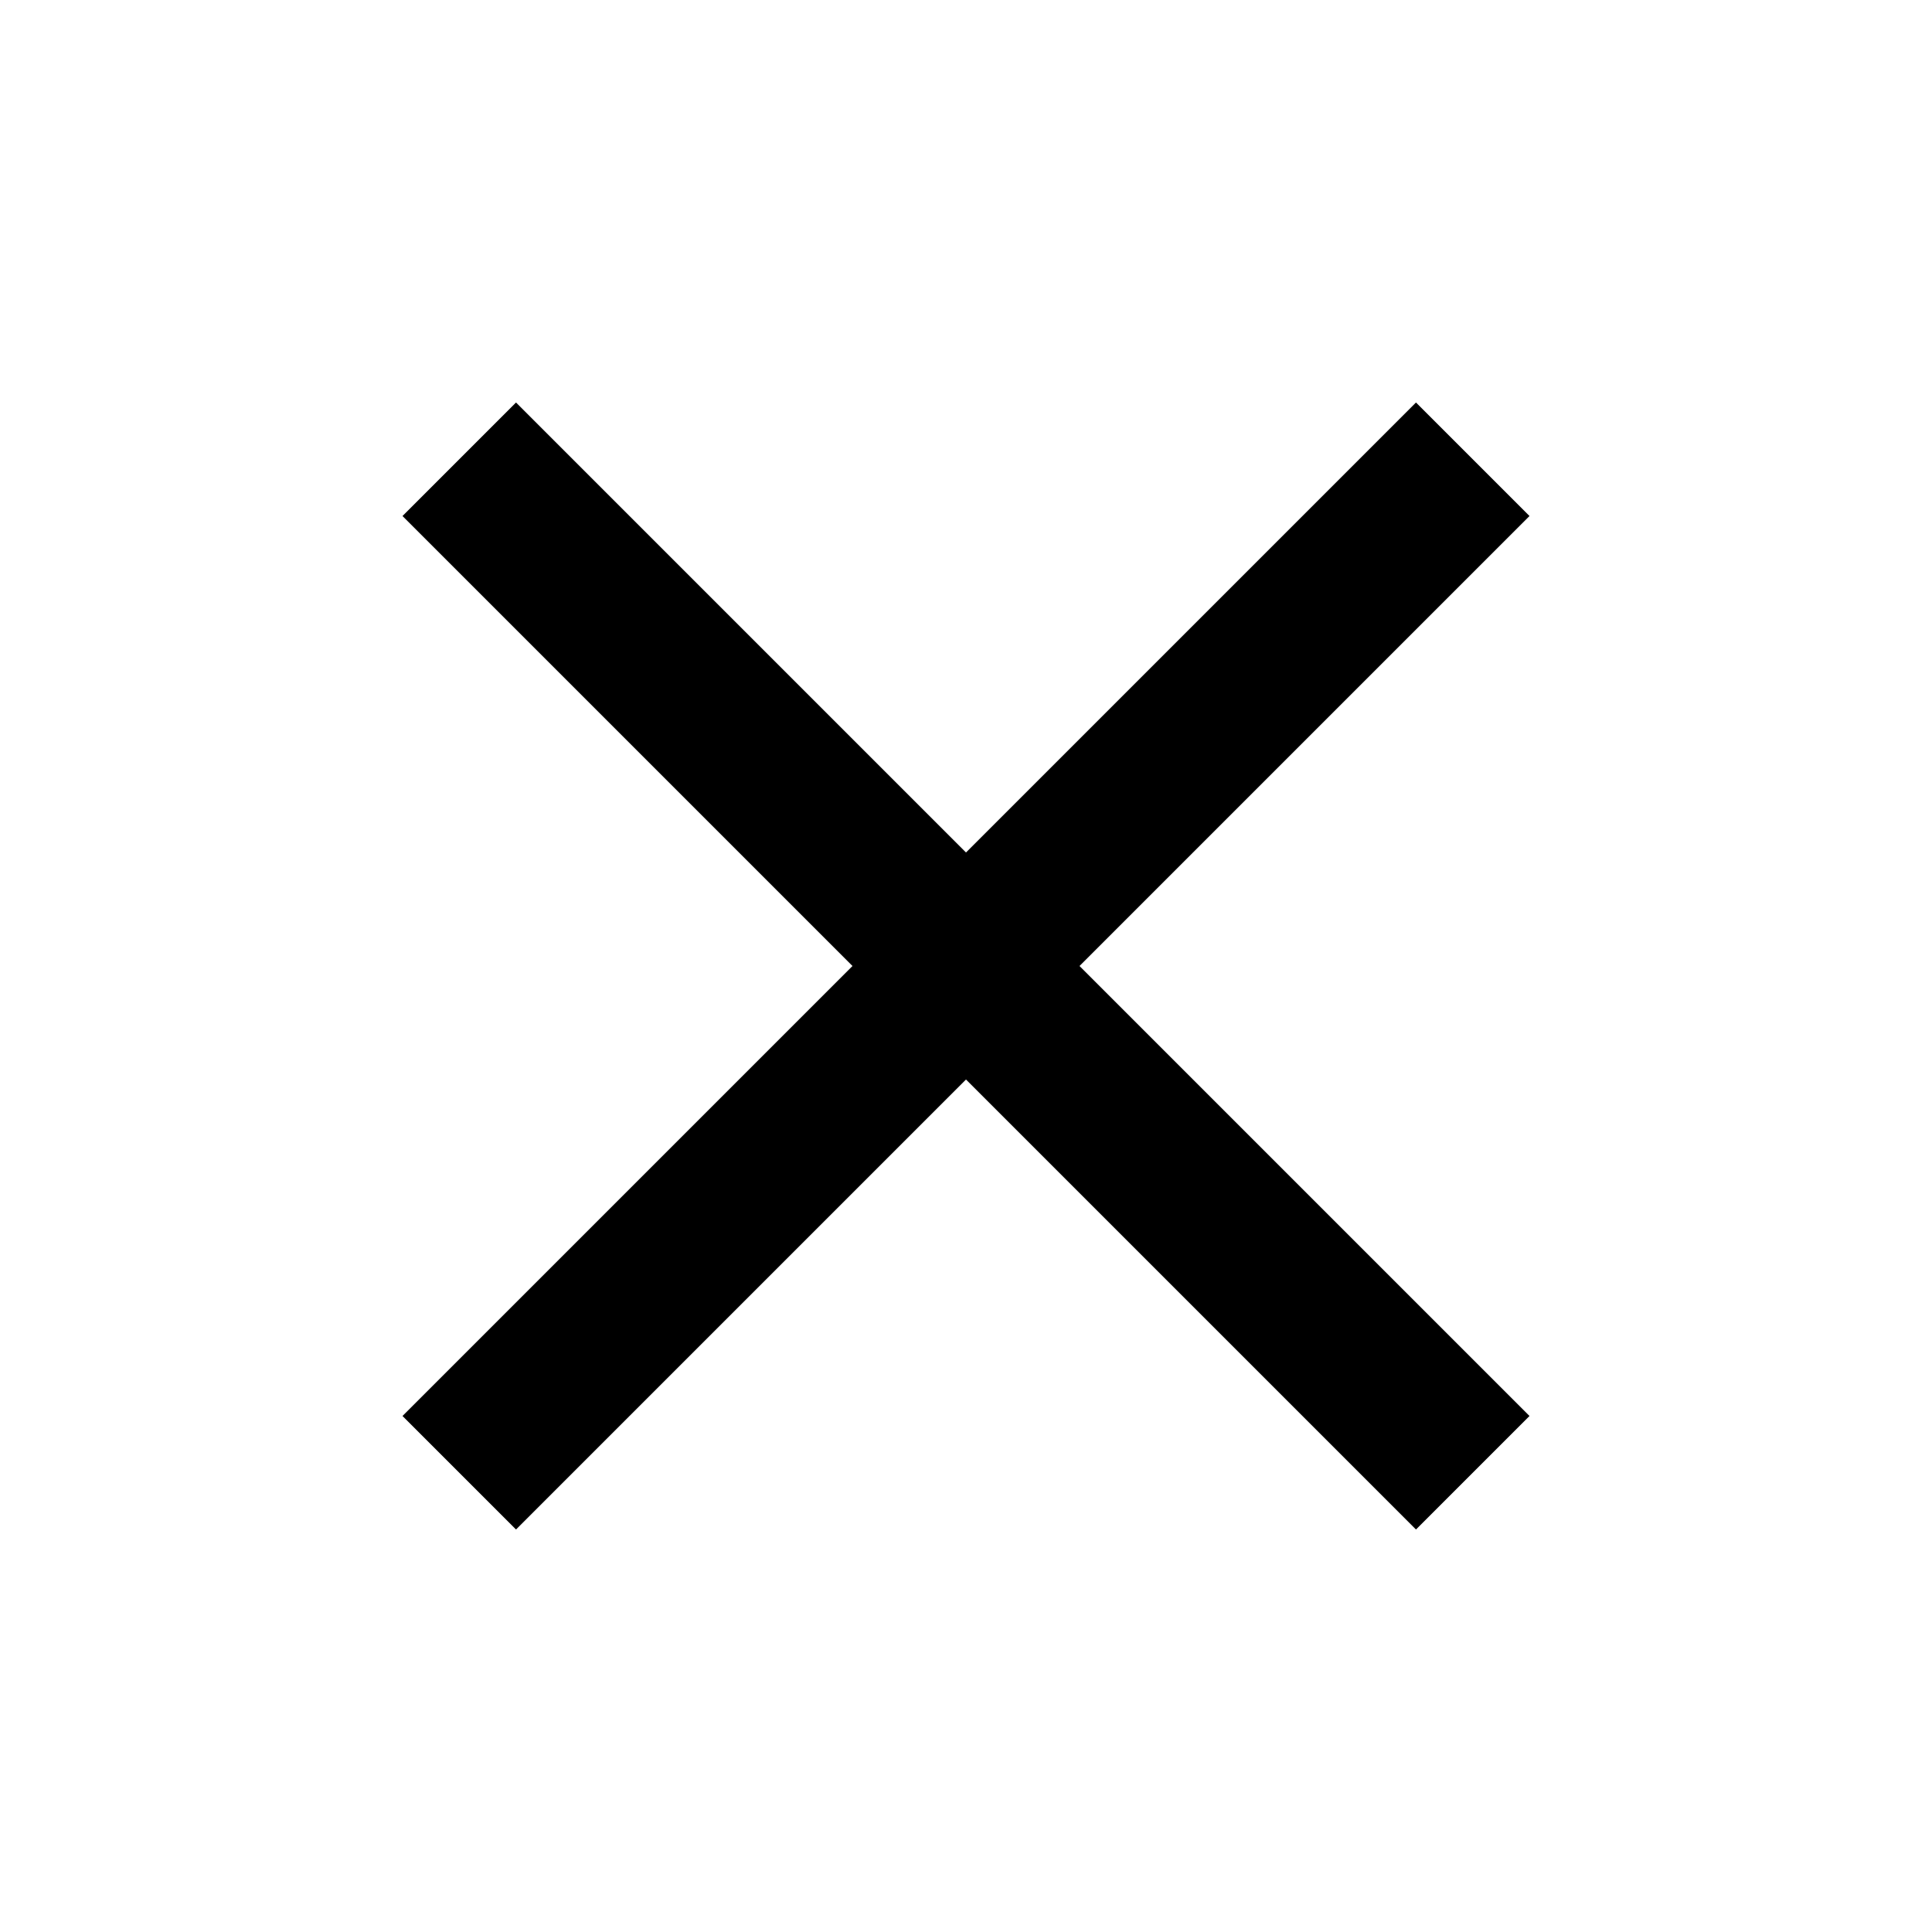
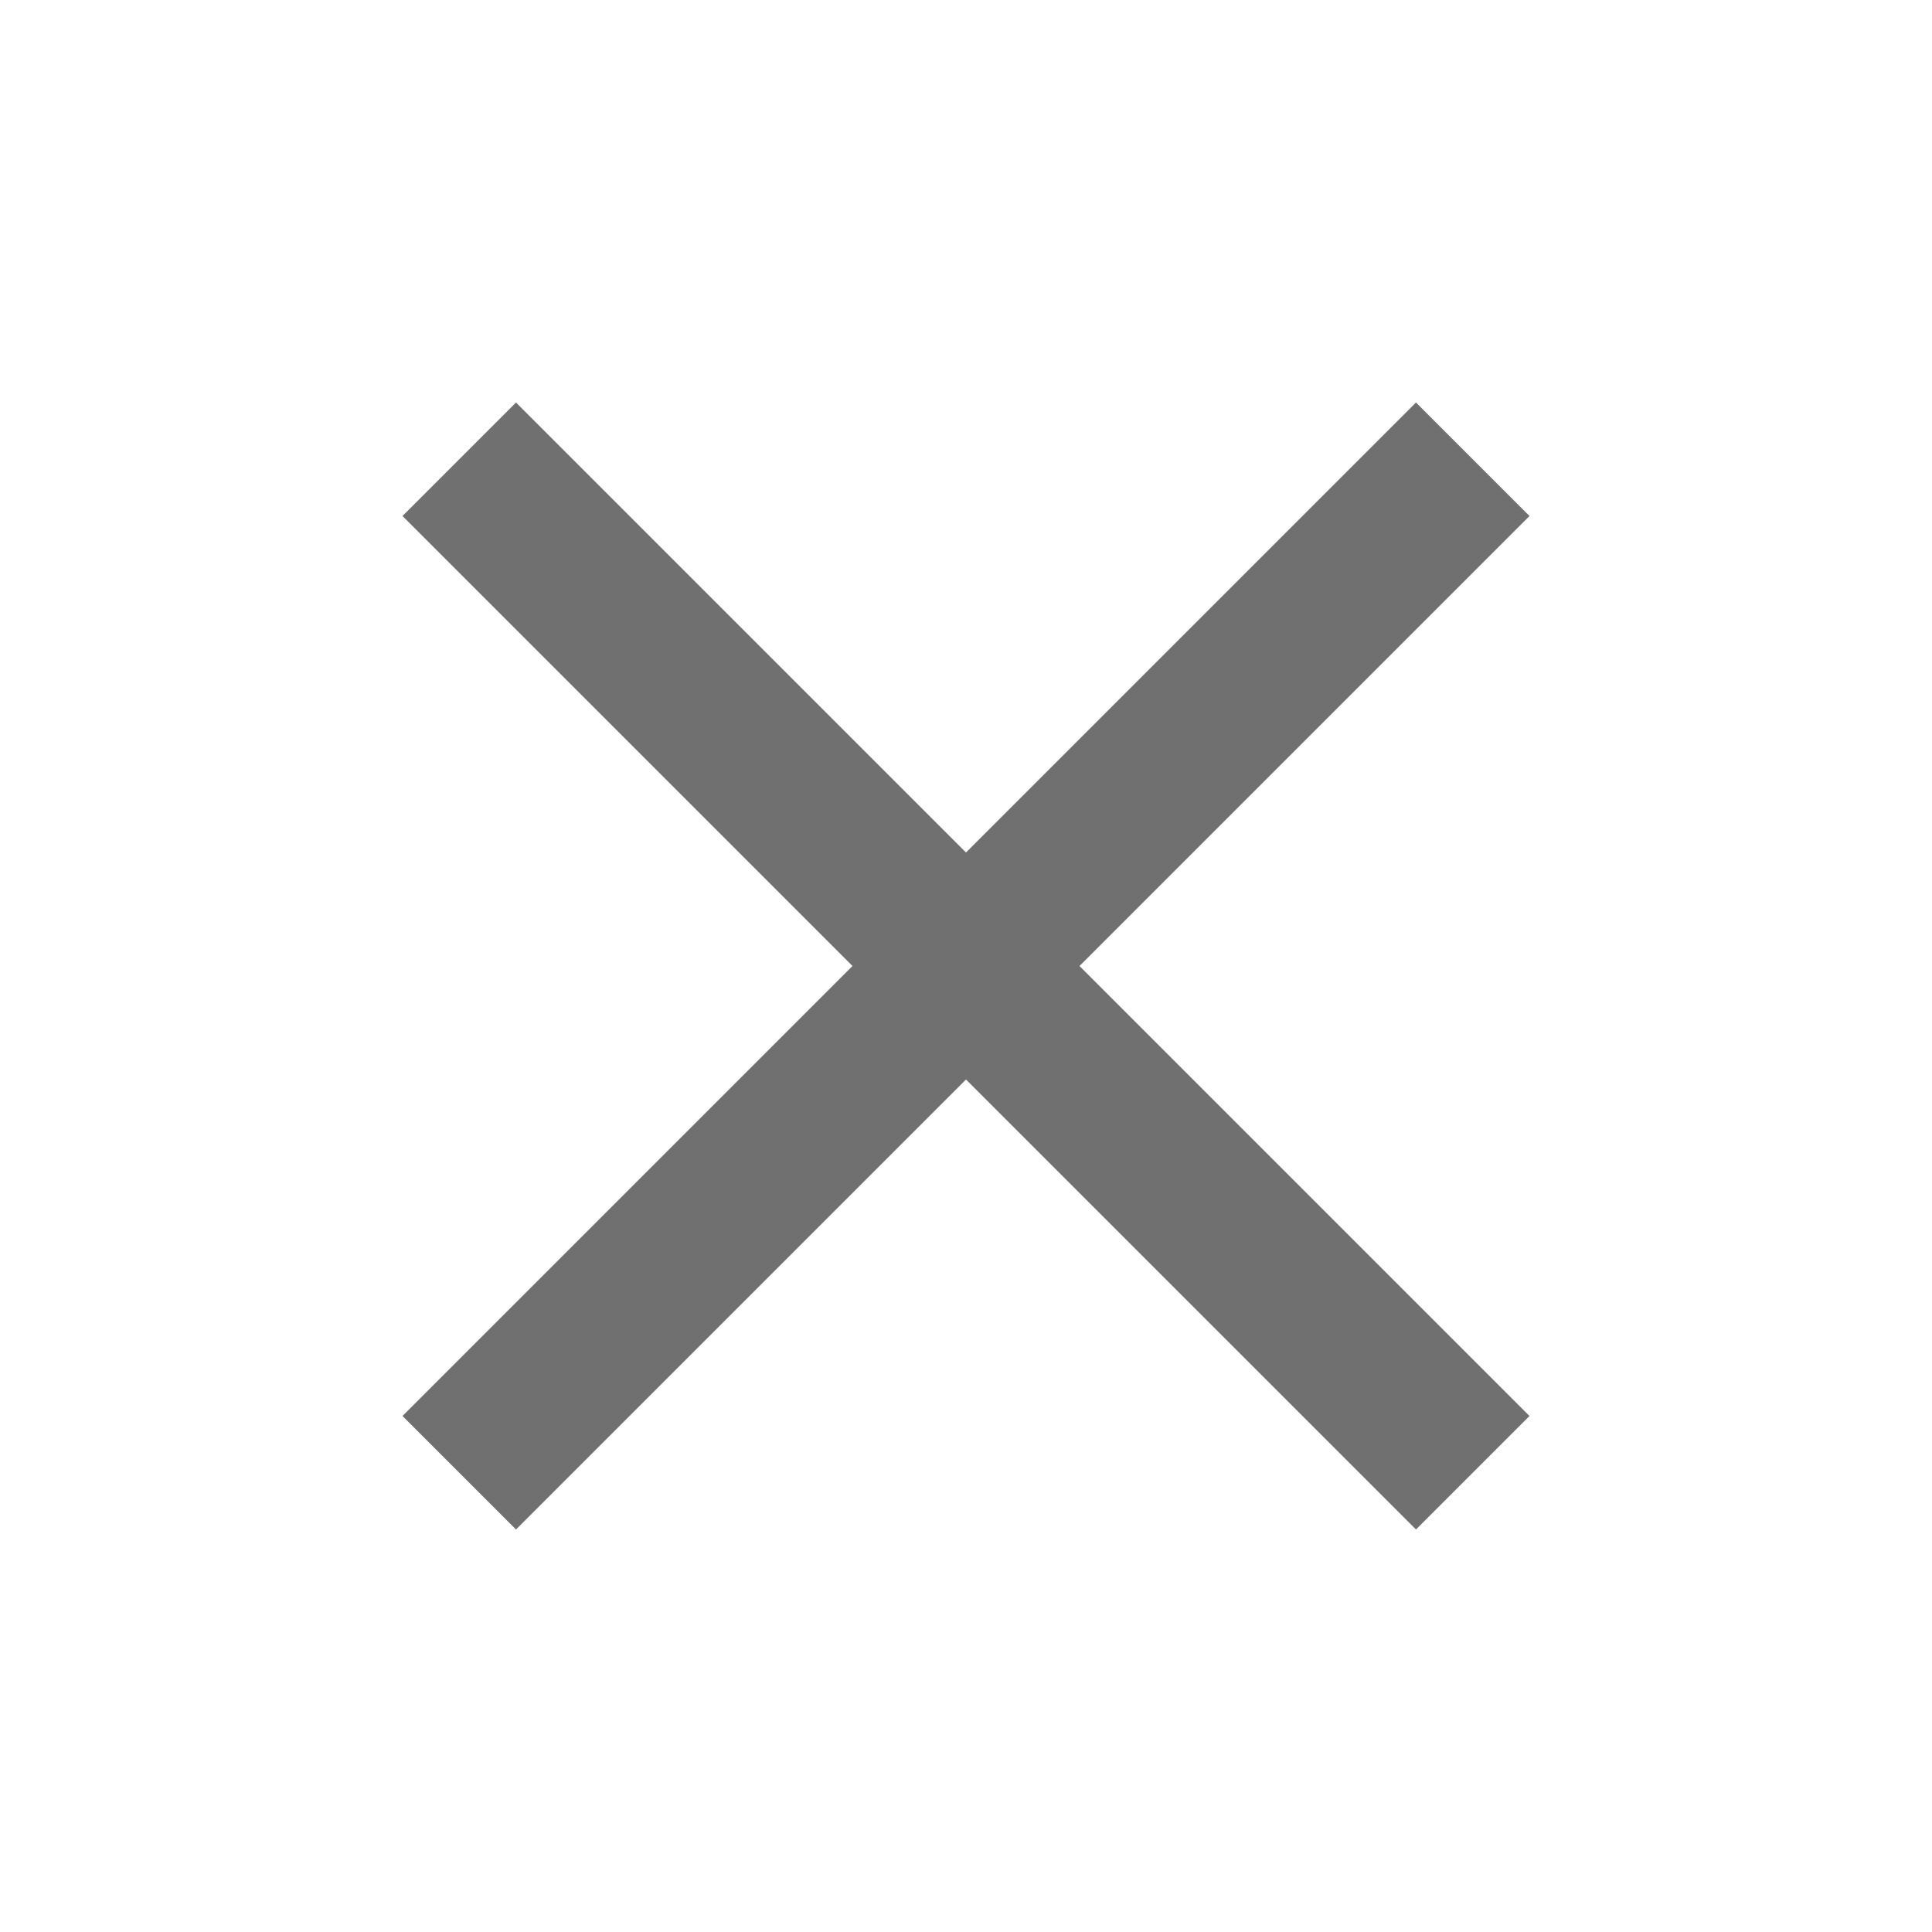
- <svg xmlns="http://www.w3.org/2000/svg" height="24px" viewBox="0 0 24 24" width="24px" fill="#000000">
+ <svg xmlns="http://www.w3.org/2000/svg" height="24px" viewBox="0 0 24 24" width="24px" fill="#707070">
  <path d="M0 0h24v24H0V0z" fill="none" />
  <path d="M19 6.41L17.59 5 12 10.59 6.41 5 5 6.41 10.59 12 5 17.59 6.41 19 12 13.41 17.59 19 19 17.59 13.41 12 19 6.41z" />
</svg>
